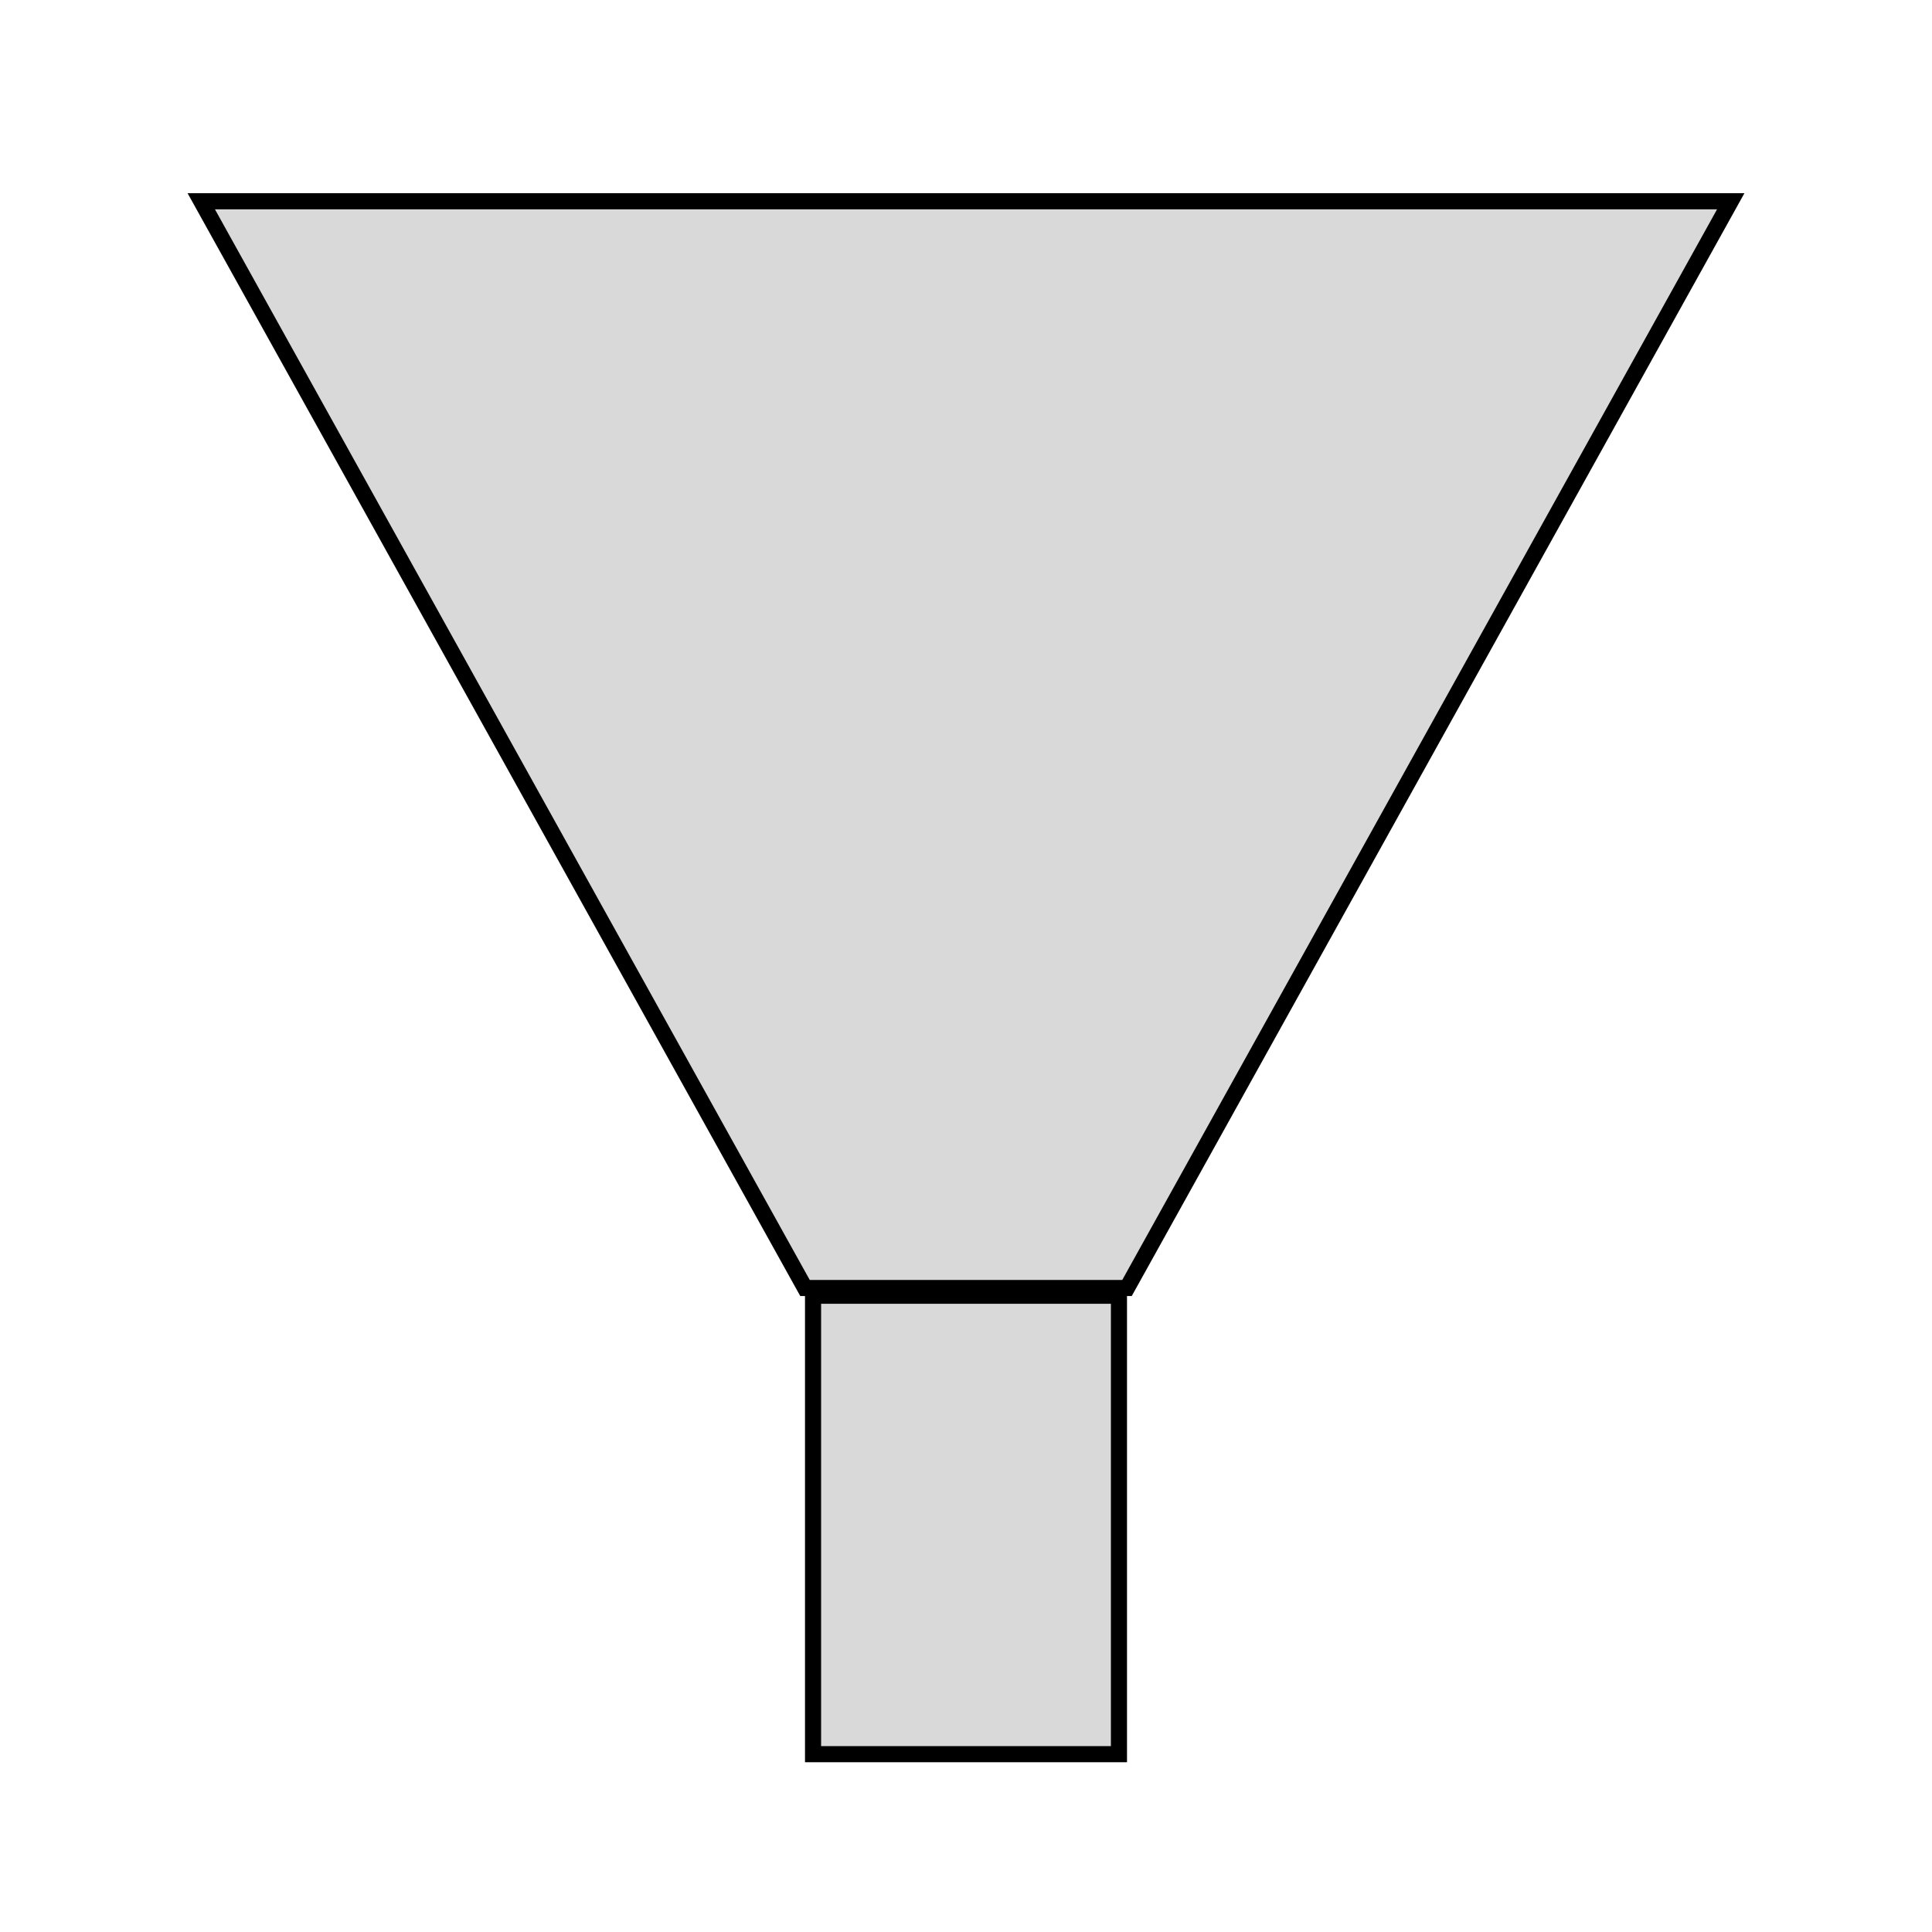
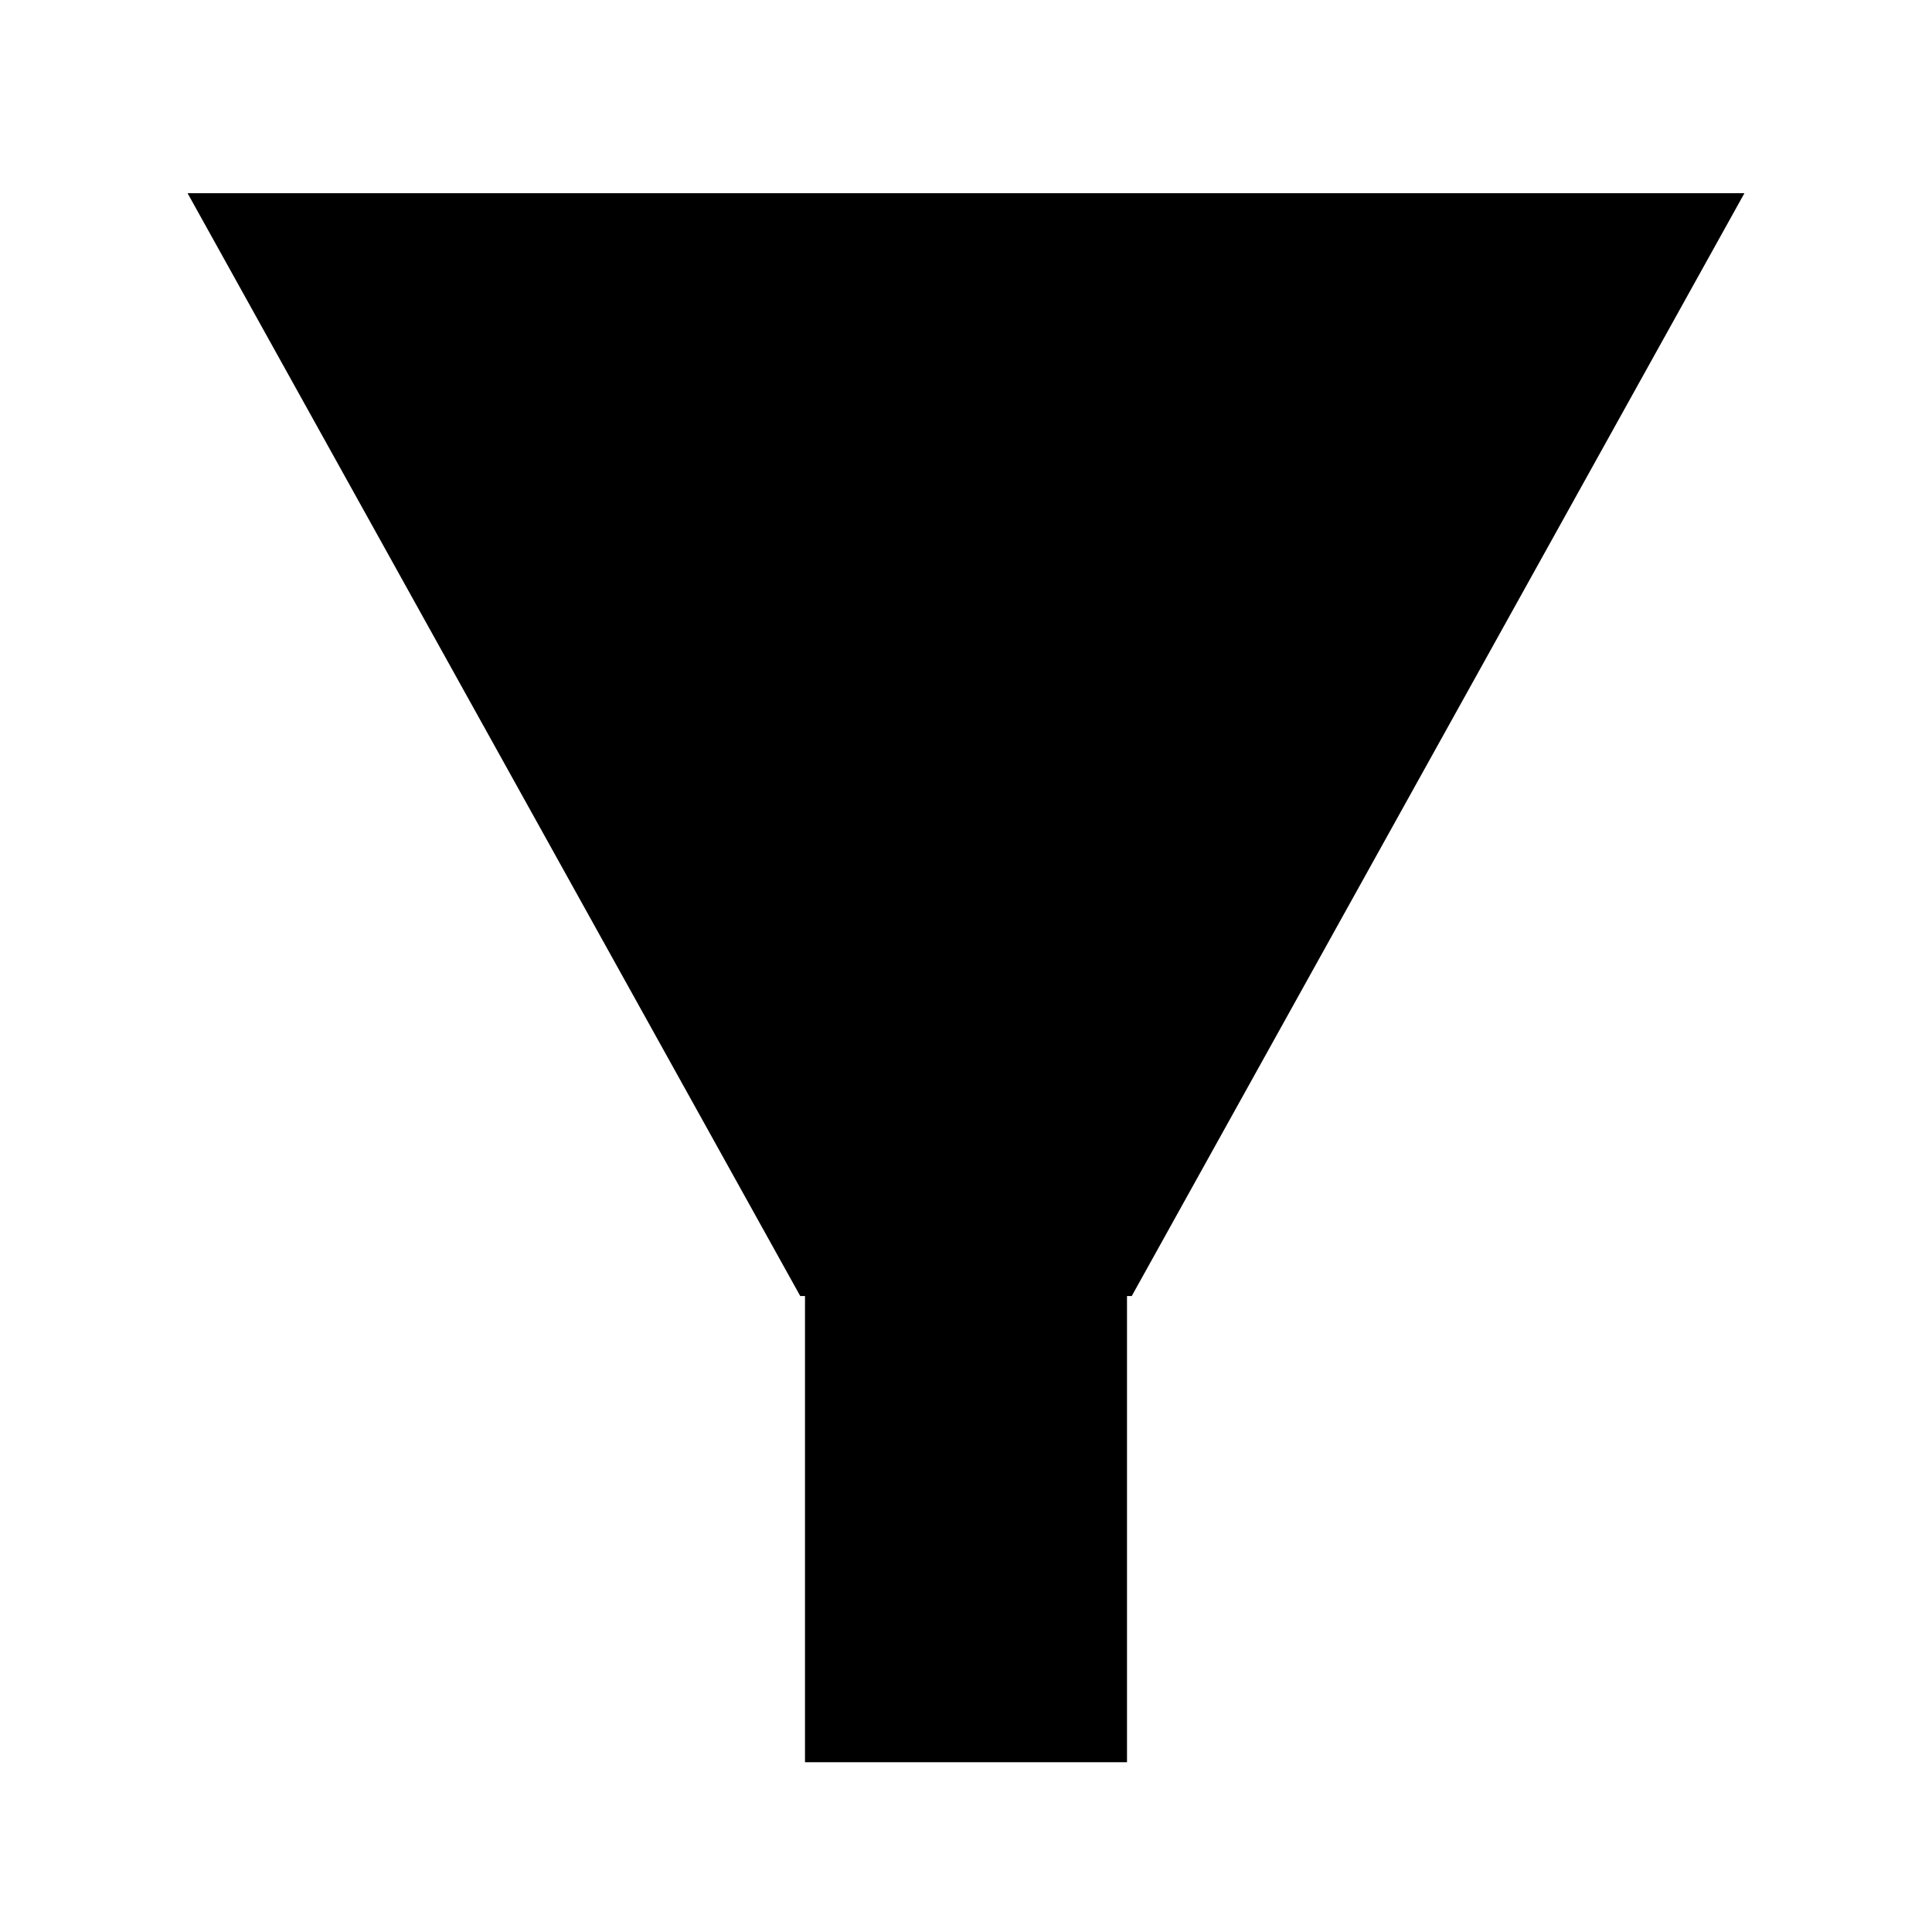
<svg xmlns="http://www.w3.org/2000/svg" width="24" height="24" viewBox="0 0 24 24" fill="none">
-   <path d="M10.1 16.096H13.9L13.9 21.791H10.1V16.096Z" fill="#D9D9D9" stroke="black" stroke-width="0.2" />
-   <path d="M14 16H10L2.5 2.5H21.5L14 16Z" fill="#D9D9D9" stroke="black" stroke-width="0.2" />
+   <path d="M10.1 16.096H13.9L13.9 21.791H10.1V16.096Z" fill="#000000" stroke="black" stroke-width="0.2" />
+   <path d="M14 16H10L2.5 2.5H21.5L14 16Z" fill="#000000" stroke="black" stroke-width="0.2" />
</svg>
